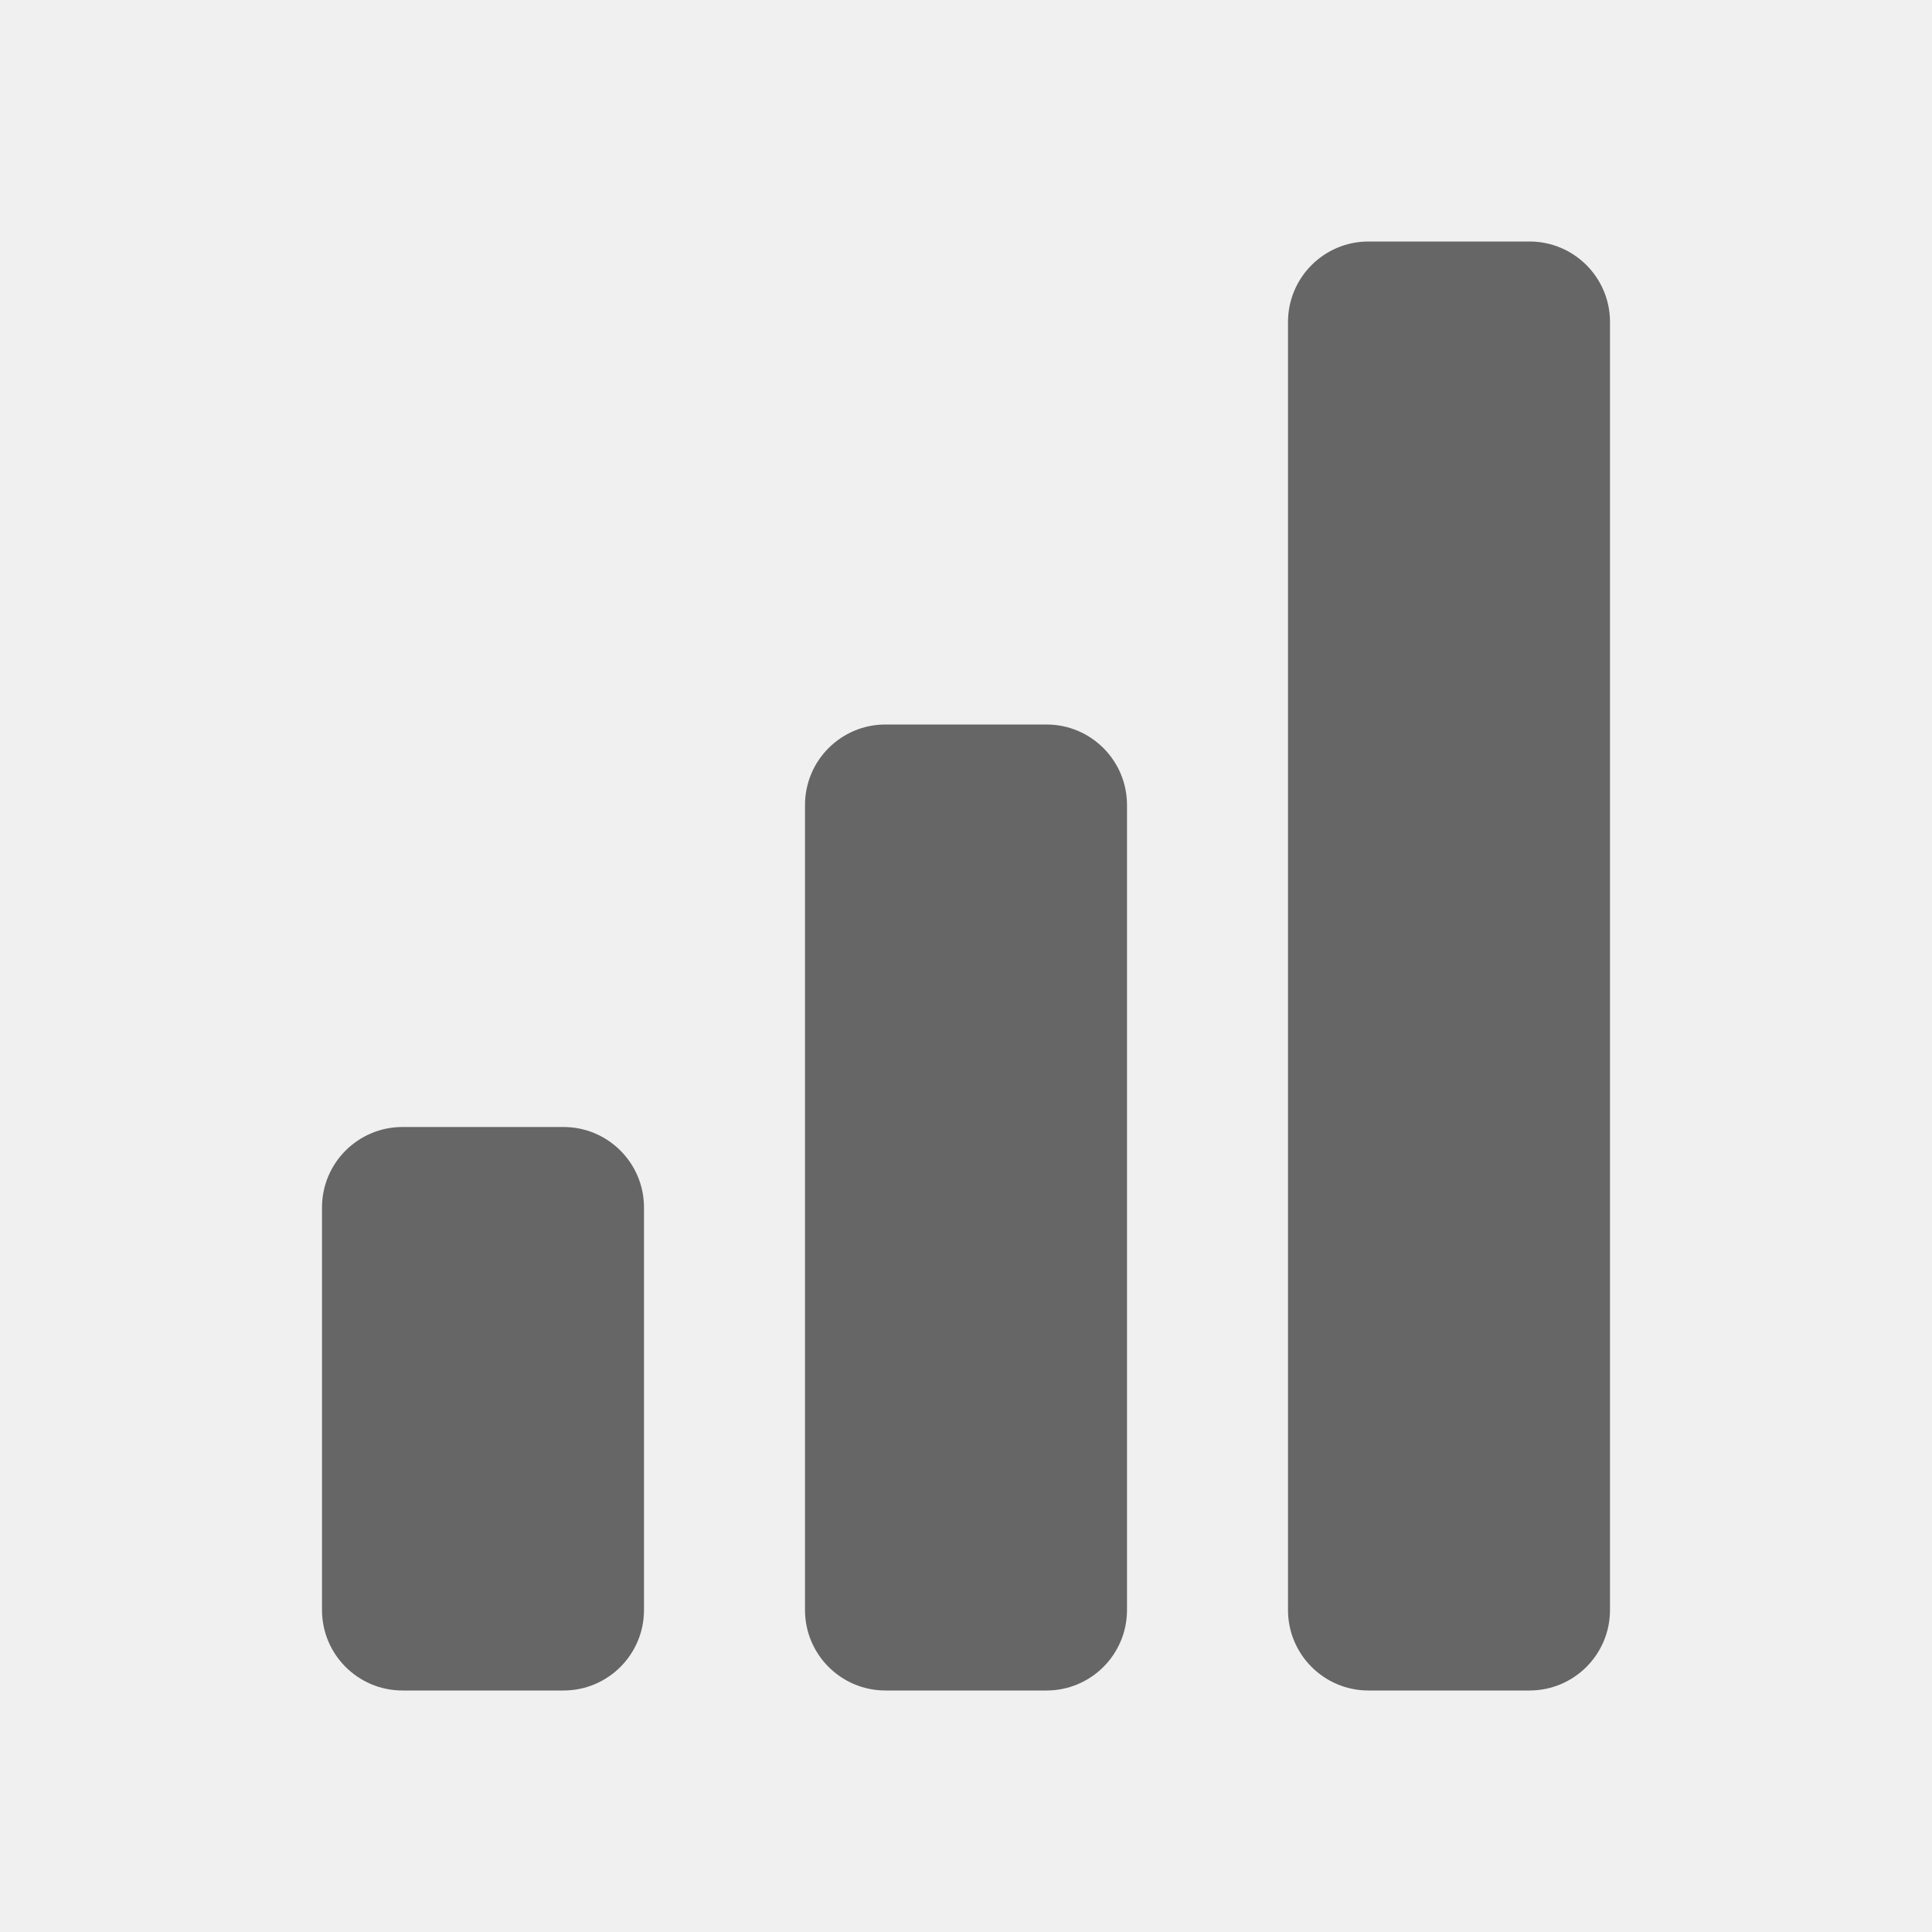
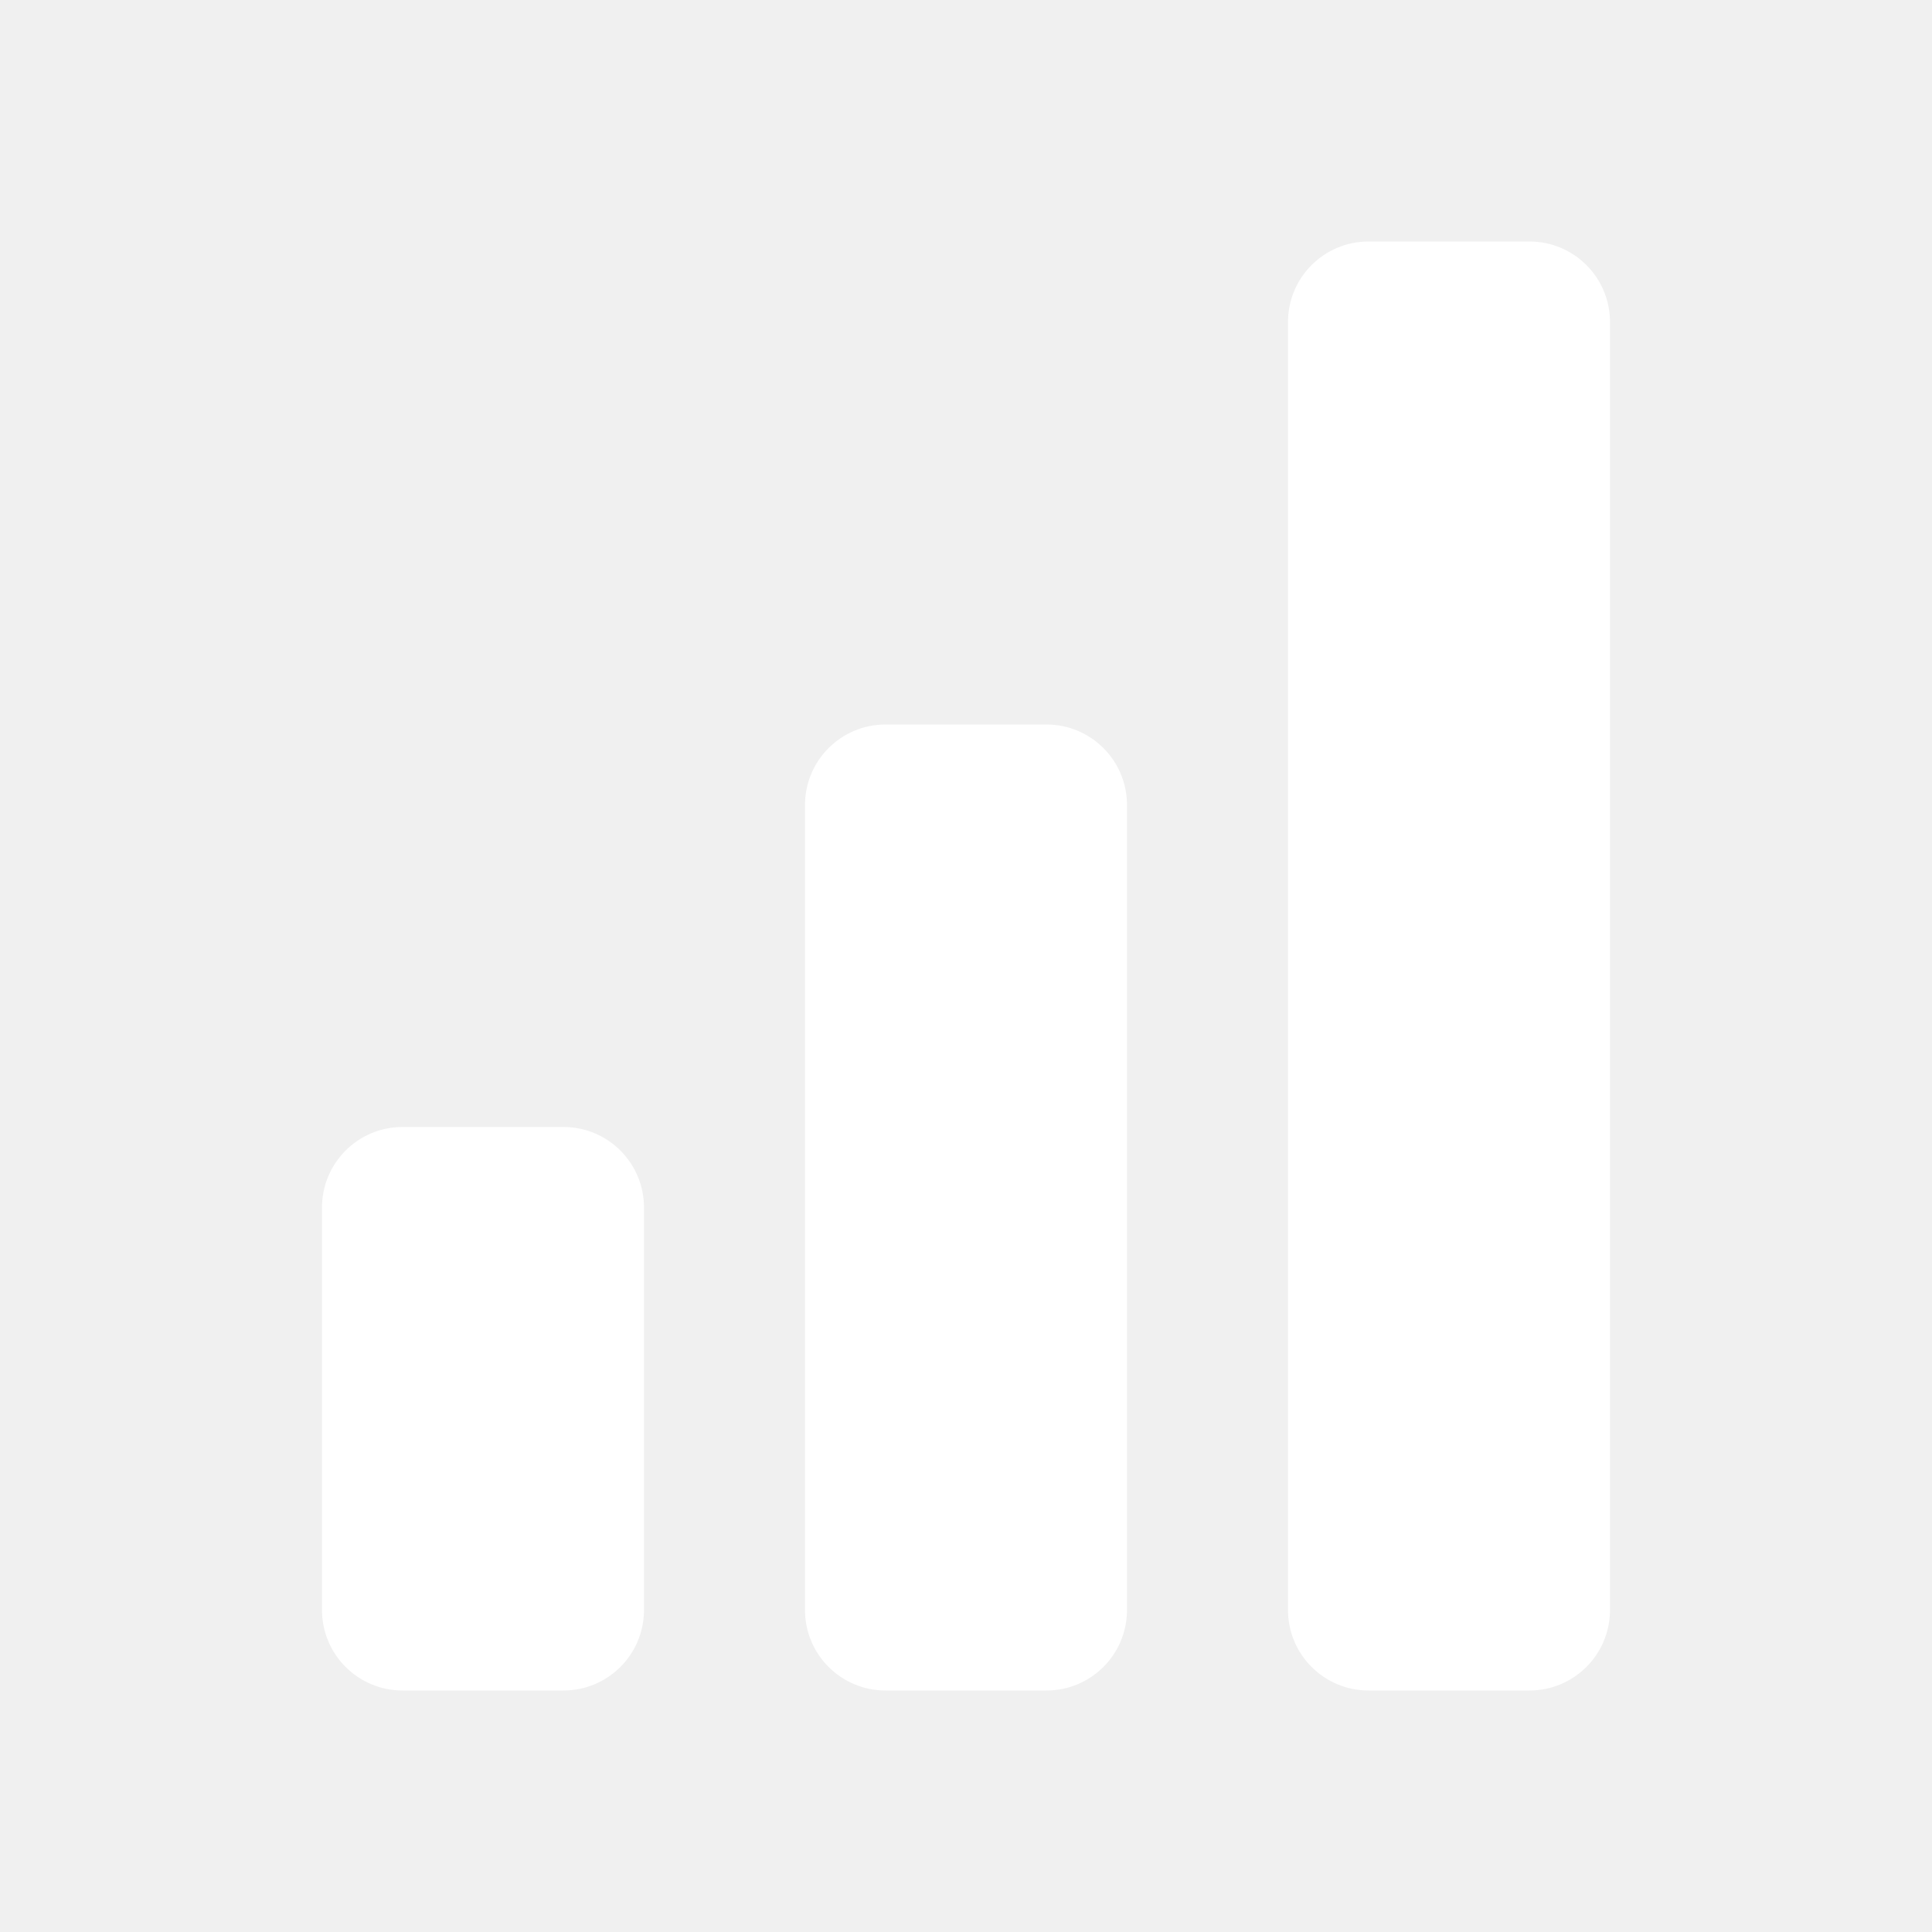
<svg xmlns="http://www.w3.org/2000/svg" viewBox="0 0 48 48">
-   <rect x="8" y="28" width="8" height="14" rx="2" fill="#666" />
-   <rect x="20" y="18" width="8" height="24" rx="2" fill="#666" />
-   <rect x="32" y="6" width="8" height="36" rx="2" fill="#666" />
+   <rect x="8" y="28" width="8" height="14" rx="2" fill="#fff" />
+   <rect x="20" y="18" width="8" height="24" rx="2" fill="#fff" />
+   <rect x="32" y="6" width="8" height="36" rx="2" fill="#fff" />
</svg>
